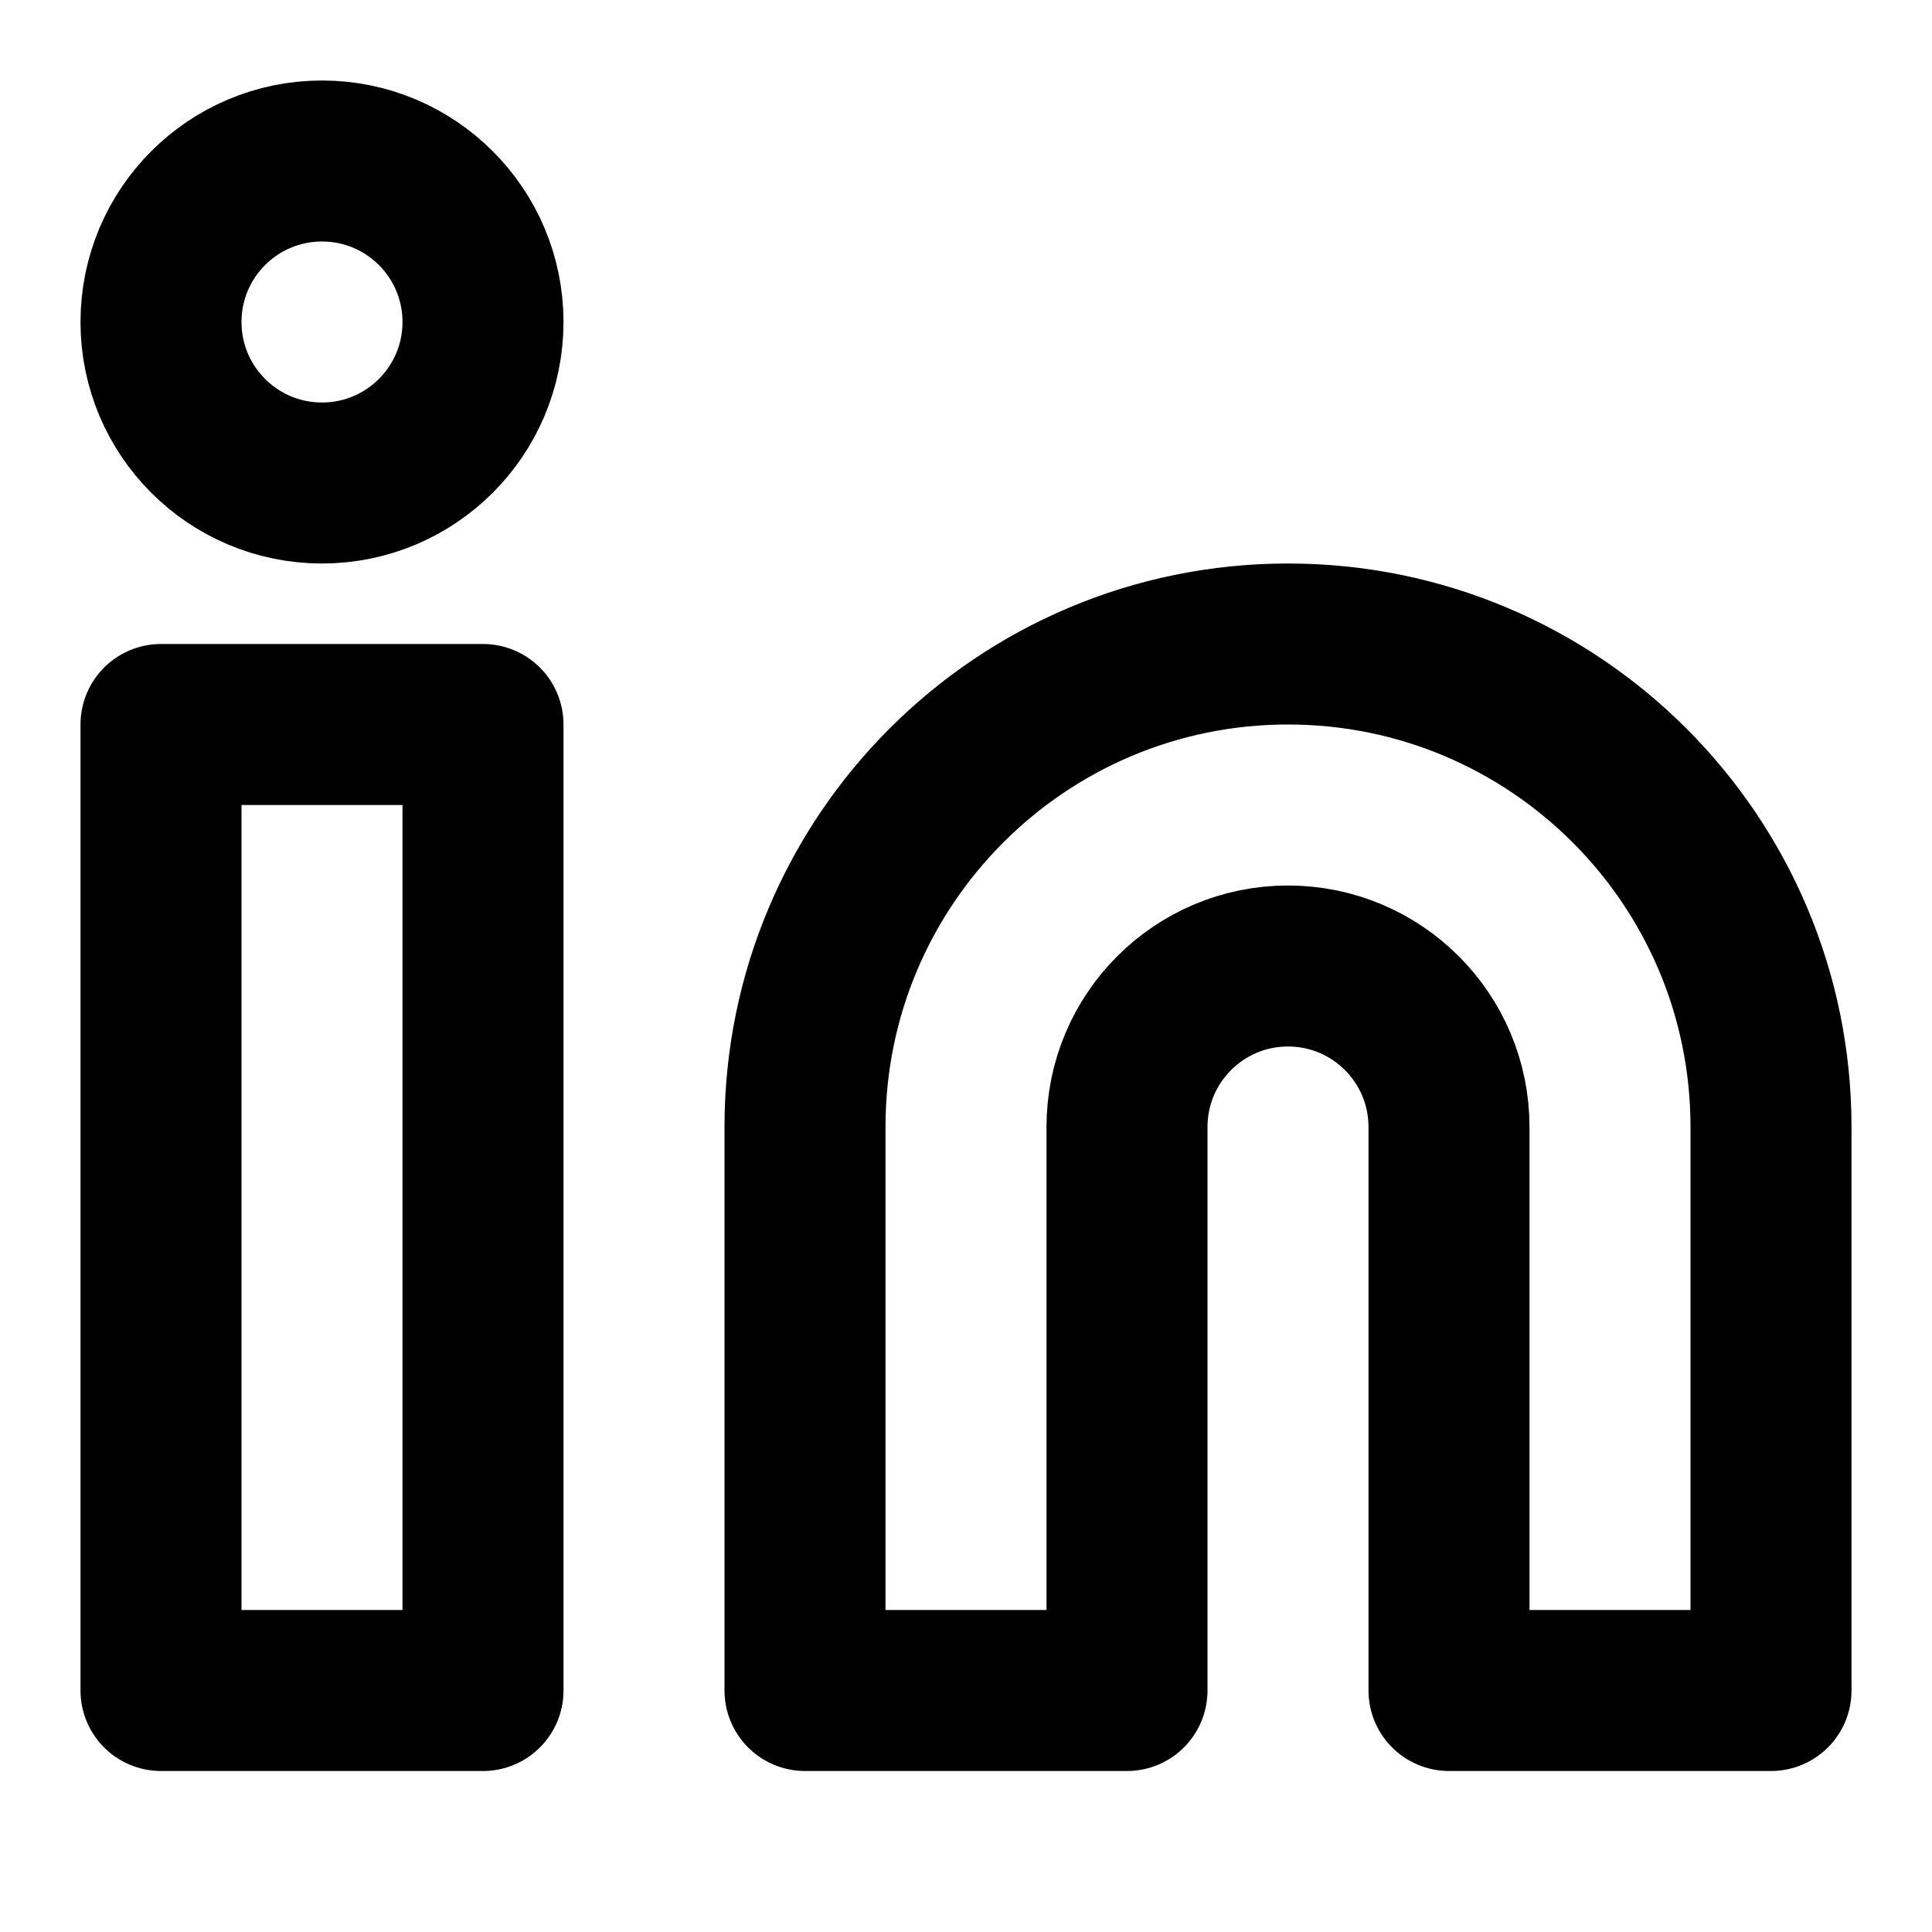
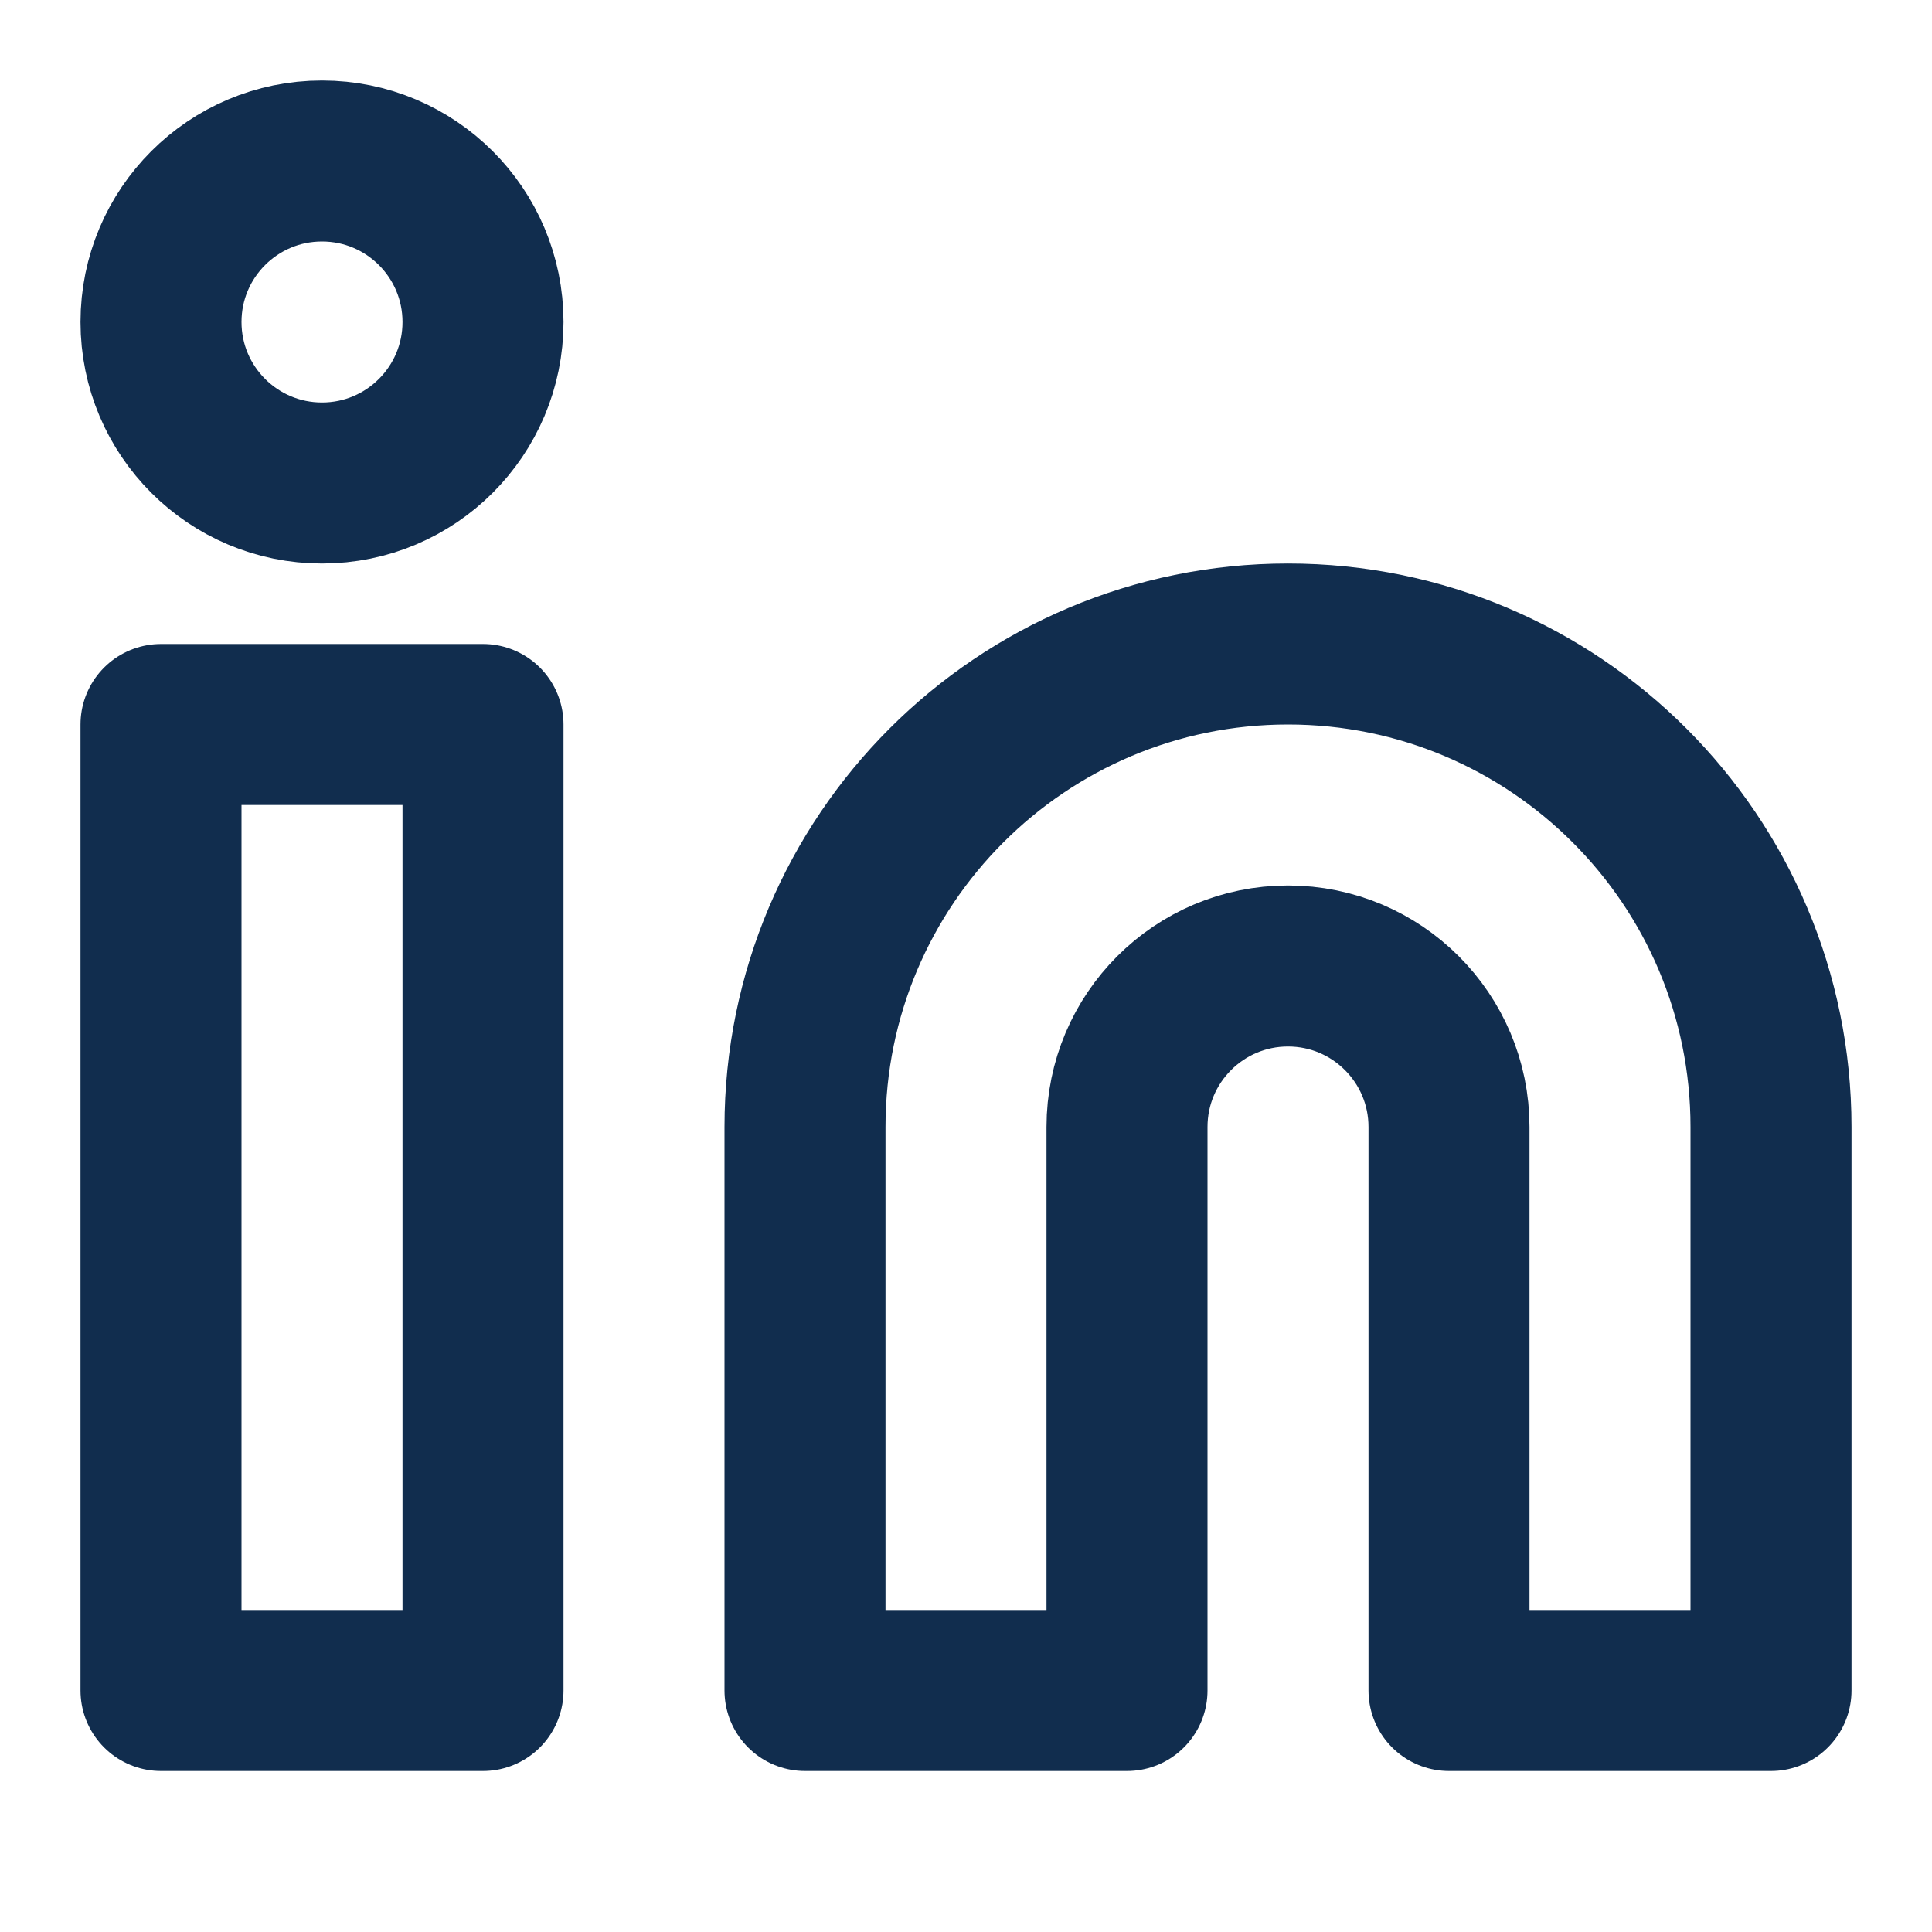
- <svg xmlns="http://www.w3.org/2000/svg" width="24" height="24" viewBox="0 0 24 24" fill="none" stroke="currentColor" stroke-width="2" stroke-linecap="round" stroke-linejoin="round" class="feather feather-linkedin">
+ <svg xmlns="http://www.w3.org/2000/svg" width="24" height="24" viewBox="0 0 24 24" fill="none" stroke="#112D4E" stroke-width="2" stroke-linecap="round" stroke-linejoin="round" class="feather feather-linkedin">
  <path d="M16 8a6 6 0 0 1 6 6v7h-4v-7a2 2 0 0 0-2-2 2 2 0 0 0-2 2v7h-4v-7a6 6 0 0 1 6-6z" />
  <rect x="2" y="9" width="4" height="12" />
  <circle cx="4" cy="4" r="2" />
</svg>
